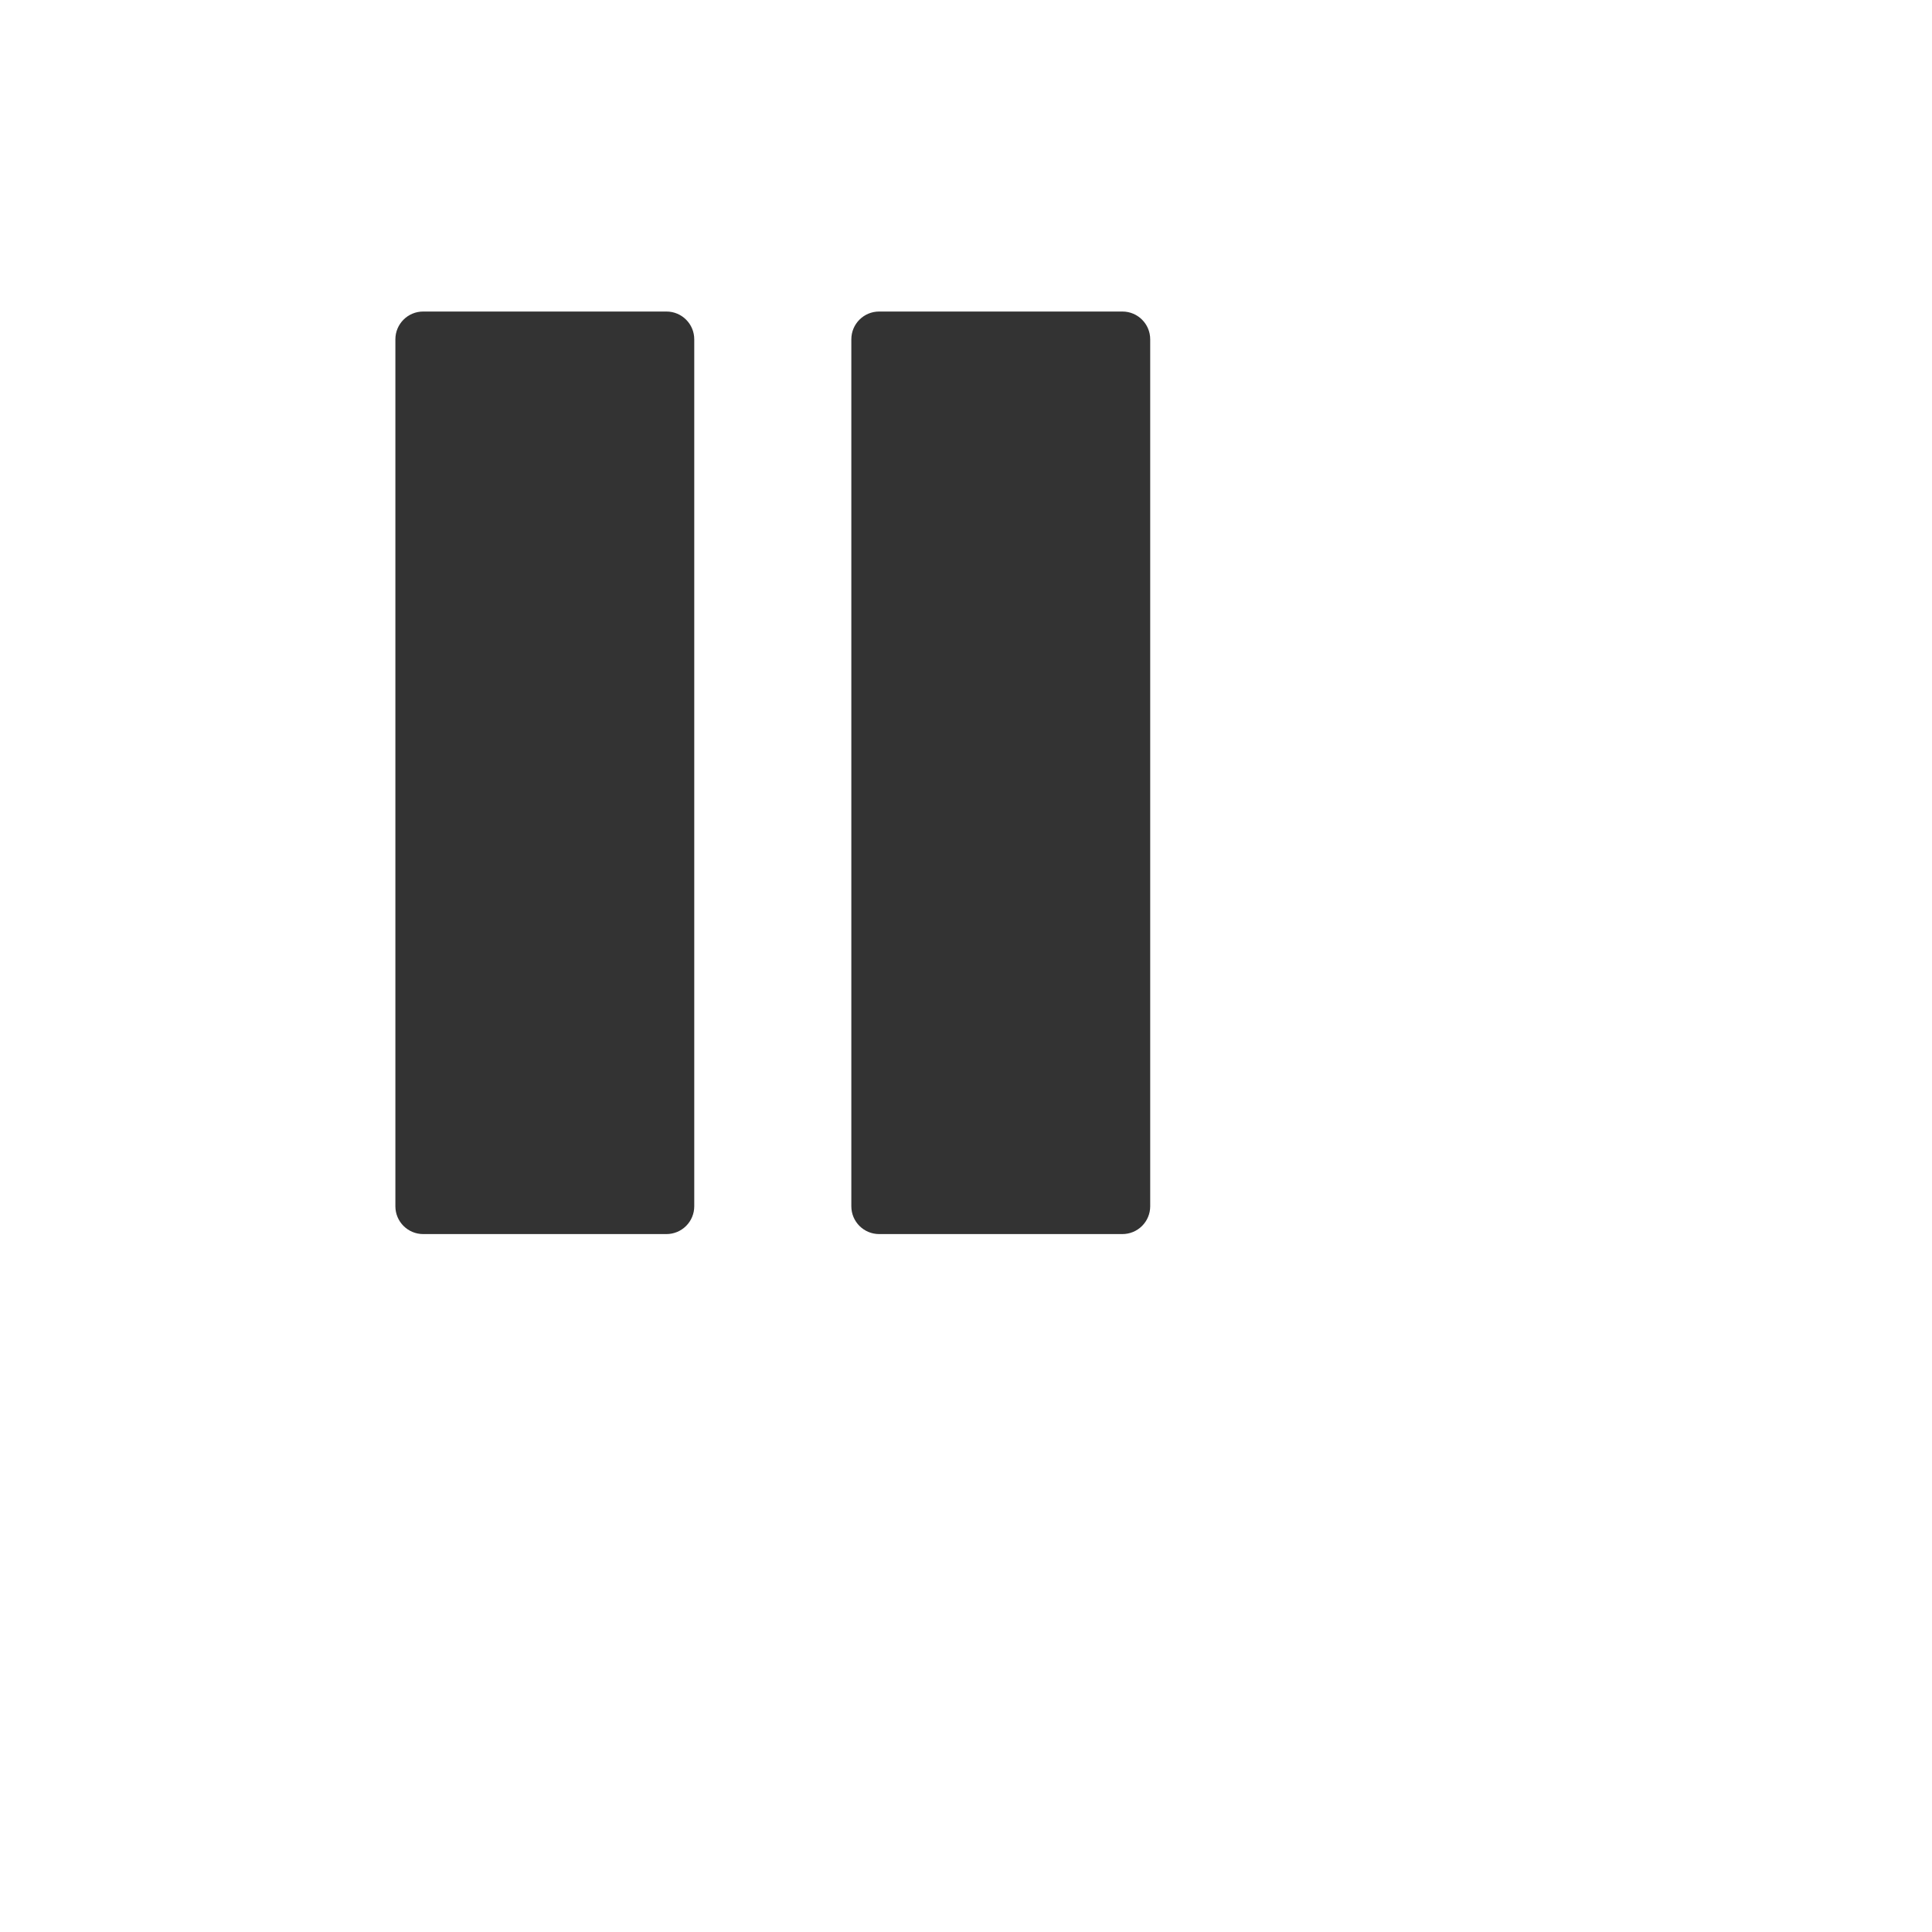
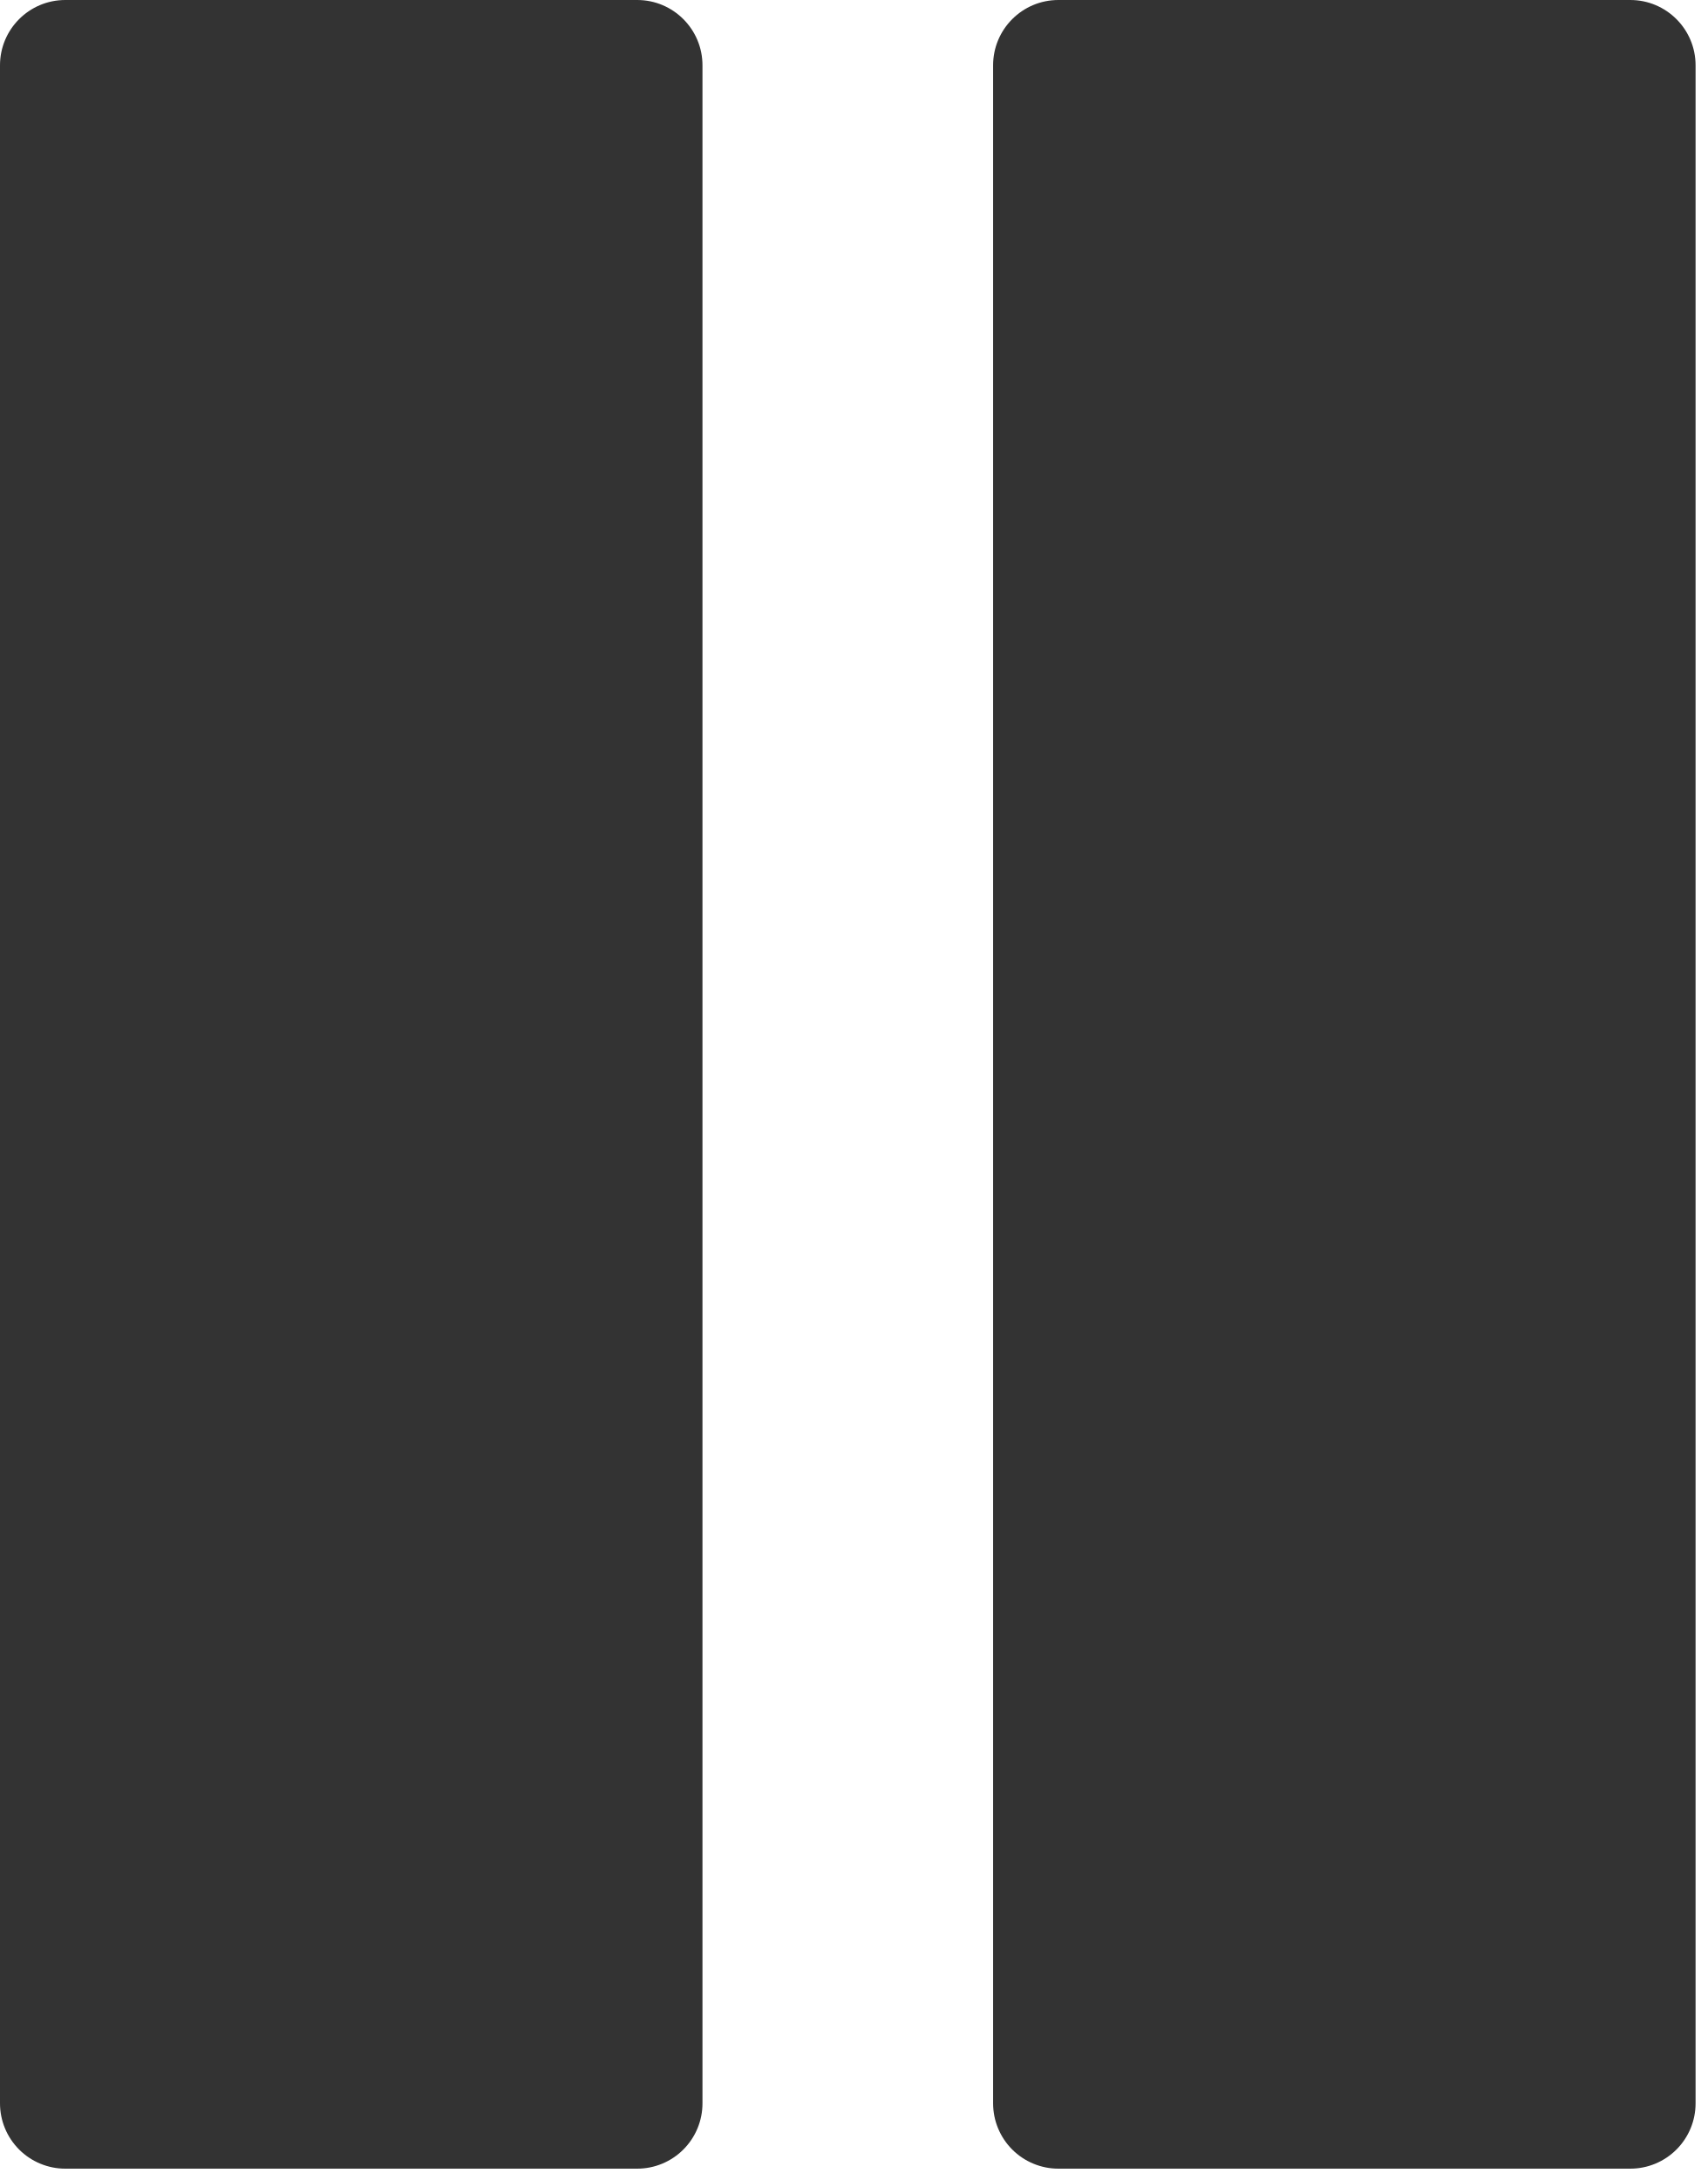
- <svg xmlns="http://www.w3.org/2000/svg" xml:space="preserve" viewBox="0 0 100 100" y="0" x="0" id="圖層_1" version="1.1" width="200px" height="200px" style="width:100%;height:100%;background-size:initial;background-repeat-y:initial;background-repeat-x:initial;background-position-y:initial;background-position-x:initial;background-origin:initial;background-image:initial;background-color:rgb(255, 255, 255);background-clip:initial;background-attachment:initial;animation-play-state:paused">
-   <g class="ldl-scale" style="transform-origin:50% 50%;transform:rotate(0deg) scale(0.8, 0.8);animation-play-state:paused">
-     <path fill="#333" d="M43.12 79.844H27.379a1.798 1.798 0 0 1-1.798-1.798V21.954c0-.993.805-1.798 1.798-1.798H43.12c.993 0 1.798.805 1.798 1.798v56.092a1.797 1.797 0 0 1-1.798 1.798z" style="fill:rgb(51, 51, 51);animation-play-state:paused" />
-     <path fill="#333" d="M72.62 79.844H56.879a1.798 1.798 0 0 1-1.798-1.798V21.954c0-.993.805-1.798 1.798-1.798H72.62c.993 0 1.798.805 1.798 1.798v56.092a1.797 1.797 0 0 1-1.798 1.798z" style="fill:rgb(51, 51, 51);animation-play-state:paused" />
-   </g>
+ <svg xmlns="http://www.w3.org/2000/svg" width="94" height="120" viewBox="0 0 94 120" fill="none">
+   <path d="M35.078 119.376H3.596C3.124 119.376 2.656 119.283 2.22 119.102C1.784 118.922 1.387 118.657 1.053 118.323C0.719 117.989 0.454 117.592 0.274 117.156C0.093 116.72 0 116.252 0 115.78V3.596C0 1.61 1.61 0 3.596 0H35.078C37.064 0 38.674 1.61 38.674 3.596V115.78C38.674 116.252 38.581 116.72 38.401 117.156C38.22 117.593 37.955 117.989 37.621 118.323C37.287 118.657 36.891 118.922 36.454 119.103C36.018 119.283 35.55 119.376 35.078 119.376V119.376Z" fill="#333333" />
+   <path d="M89.752 119.376H58.27C57.798 119.376 57.33 119.283 56.894 119.102C56.458 118.922 56.061 118.657 55.727 118.323C55.393 117.989 55.129 117.592 54.948 117.156C54.767 116.72 54.674 116.252 54.674 115.78V3.596C54.674 1.61 56.284 0 58.27 0H89.752C91.738 0 93.348 1.61 93.348 3.596V115.78C93.348 116.252 93.255 116.72 93.075 117.156C92.894 117.593 92.629 117.989 92.295 118.323C91.961 118.657 91.565 118.922 91.128 119.103C90.692 119.283 90.224 119.376 89.752 119.376V119.376Z" fill="#333333" />
</svg>
